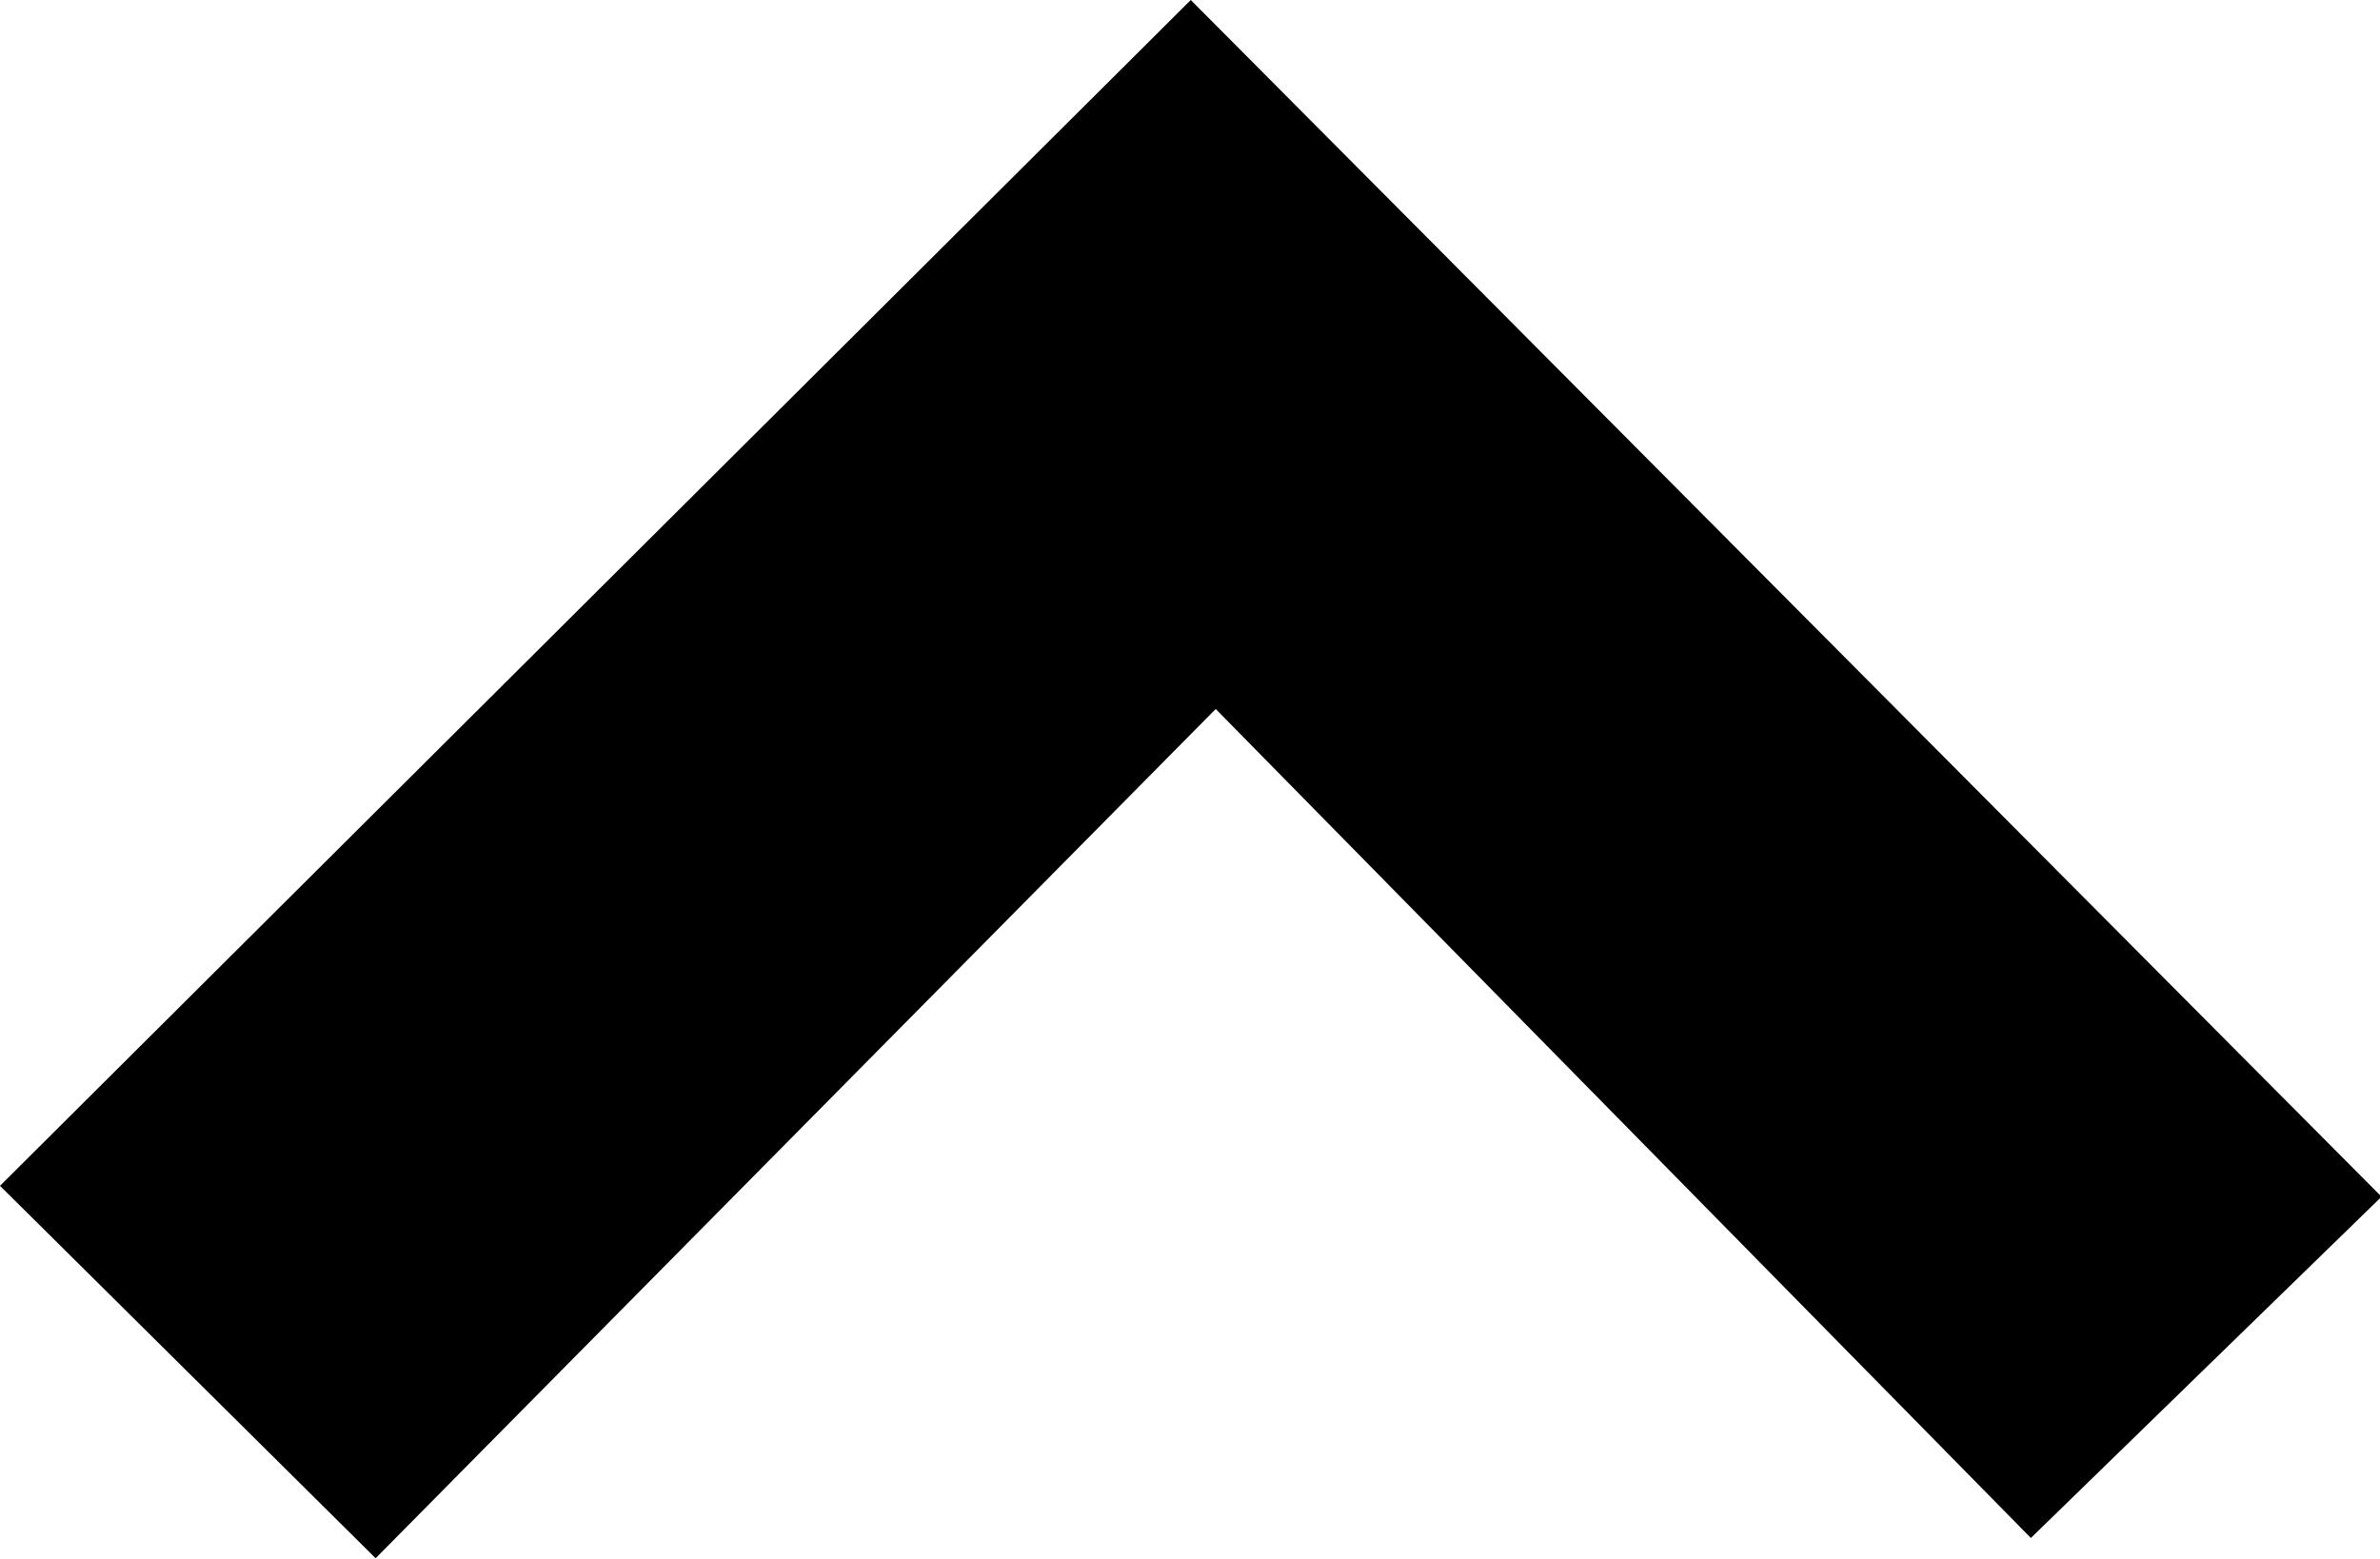
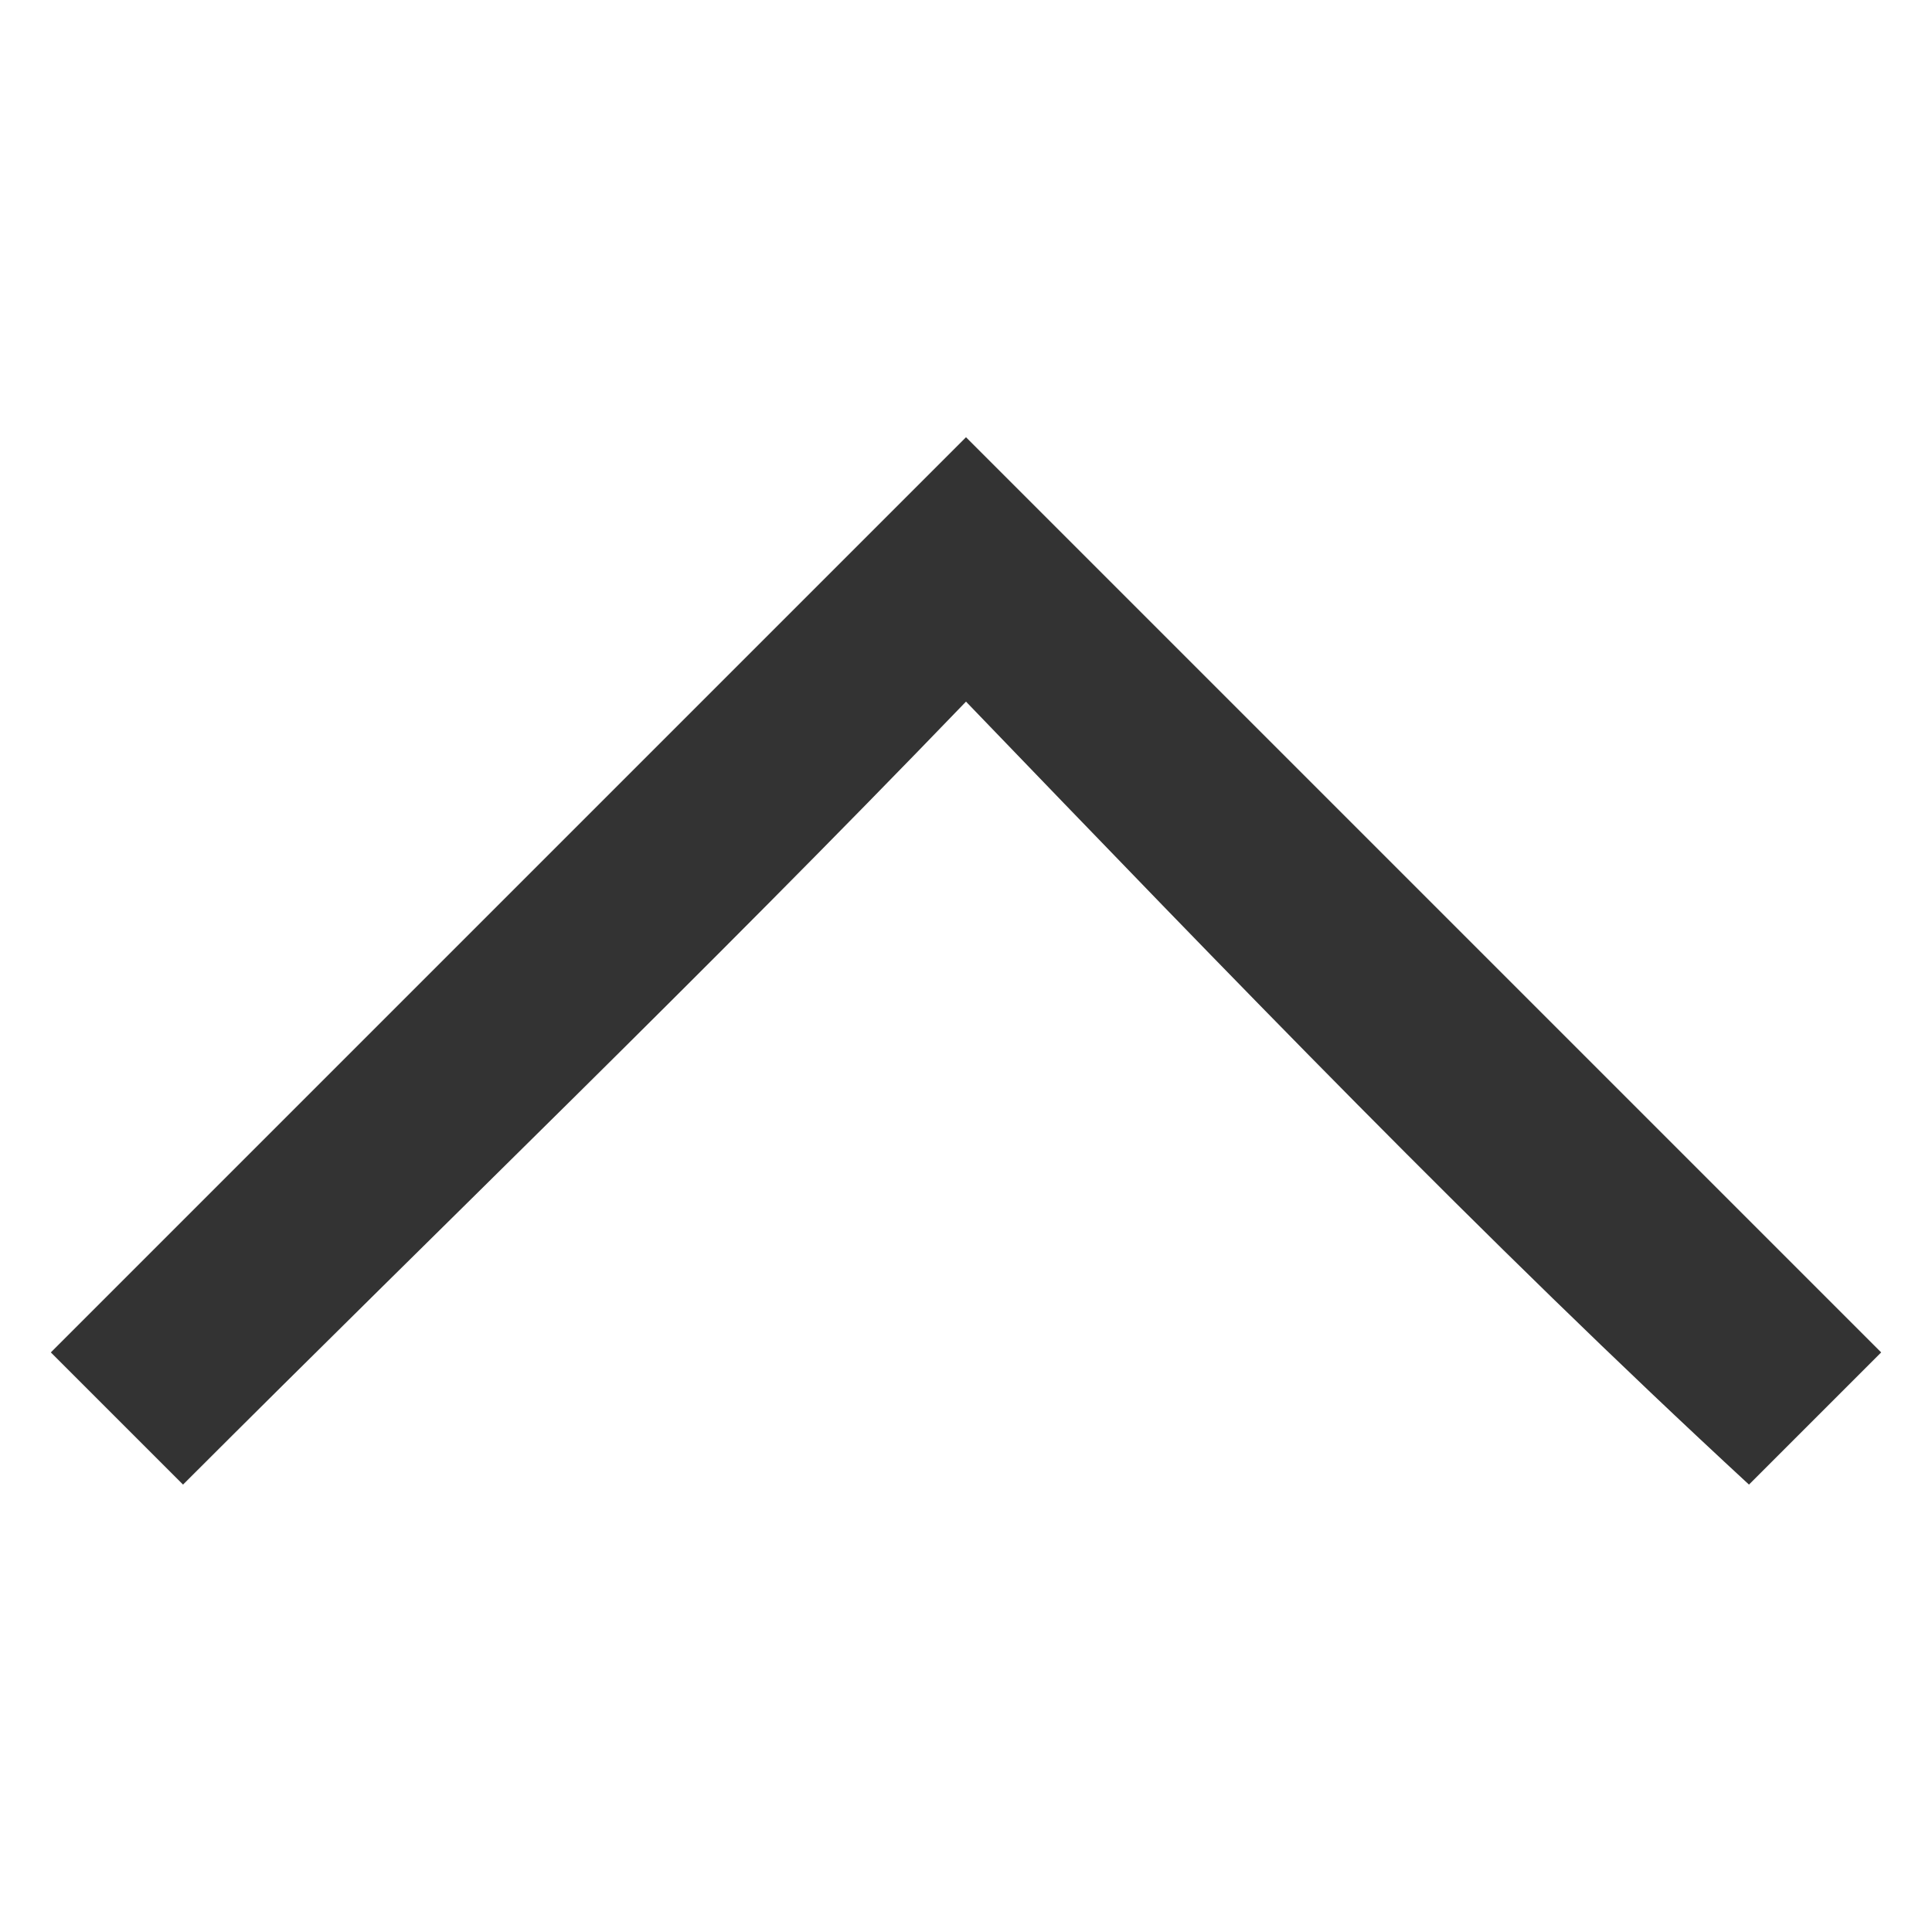
- <svg xmlns="http://www.w3.org/2000/svg" id="Layer_2" data-name="Layer 2" viewBox="0 0 15.27 10">
-   <path d="M23.64,18.68l-2.25,2.19-5.23-5.32L10.77,21,8.36,18.61,16,11Z" transform="translate(-8.36 -11)" />
+ <svg xmlns="http://www.w3.org/2000/svg" version="1.1" id="Layer_1" x="0px" y="0px" viewBox="0 0 19 19" style="enable-background:new 0 0 19 19;" xml:space="preserve">
+   <style type="text/css">
+ 	.st0{fill:#333333;}
+ </style>
+   <path class="st0" d="M9.5,6.9C6.9,9.6,4.4,12,1.8,14.6c-0.4-0.4-0.9-0.9-1.3-1.3c3-3,6-6,9-9c3,3,6,6,9,9c-0.4,0.4-0.9,0.9-1.3,1.3  C14.6,12.2,12.1,9.6,9.5,6.9z" />
</svg>
